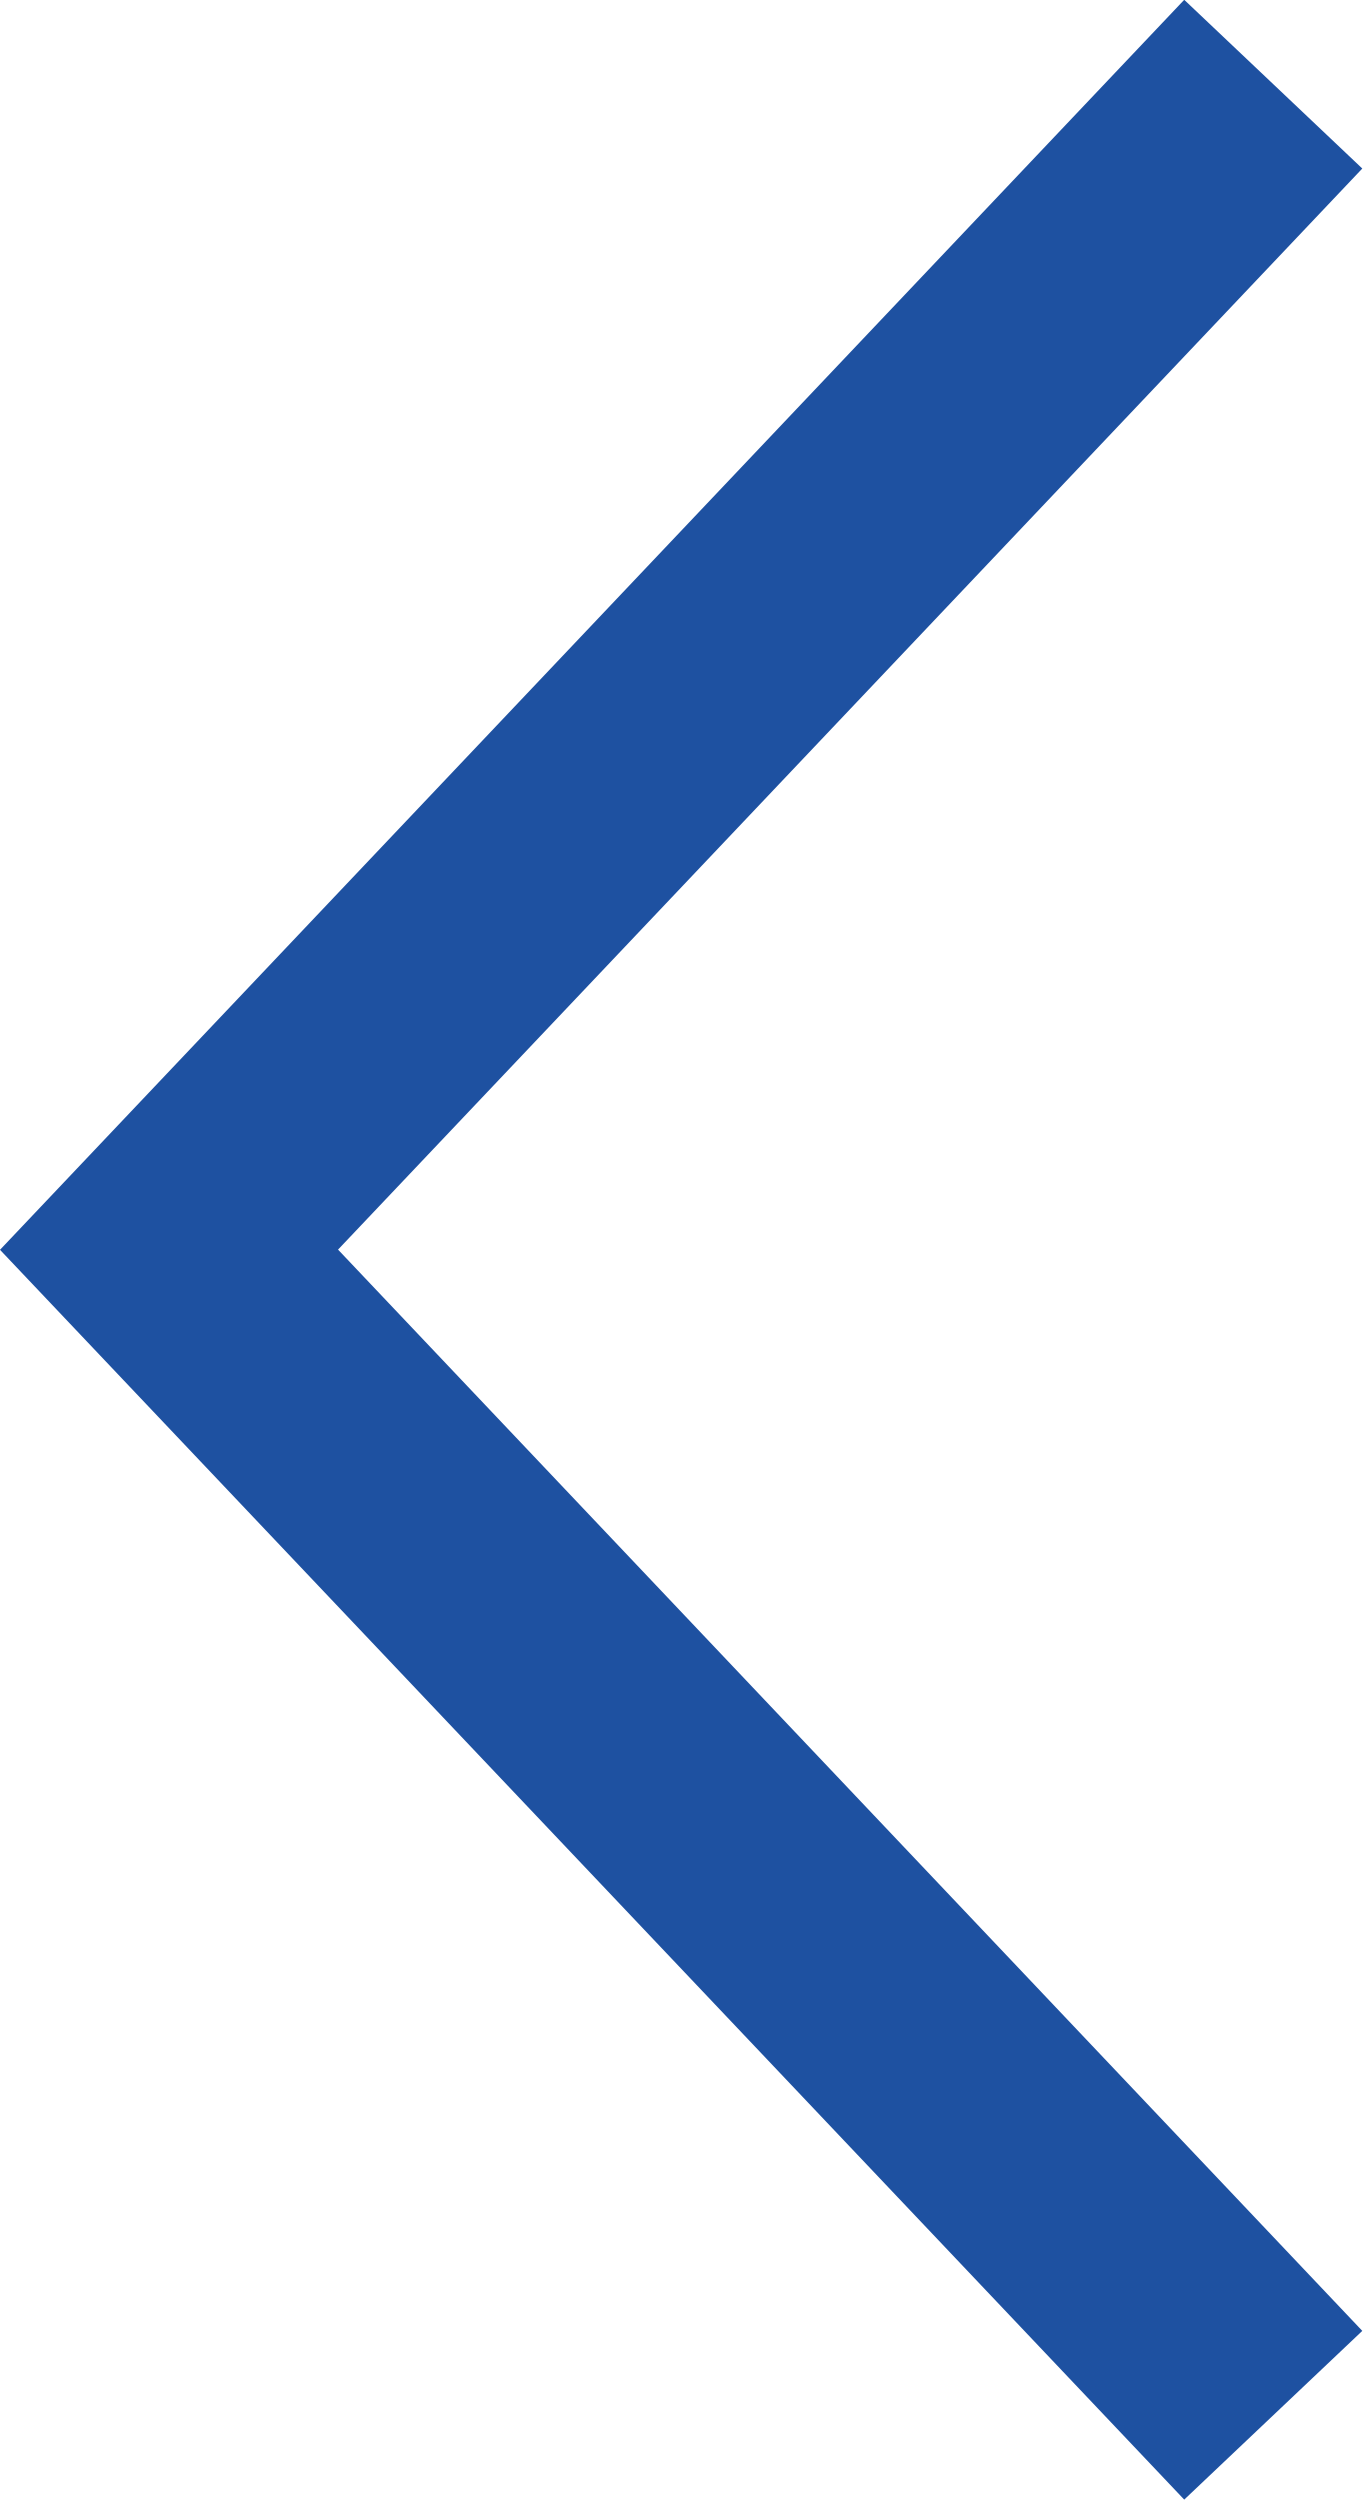
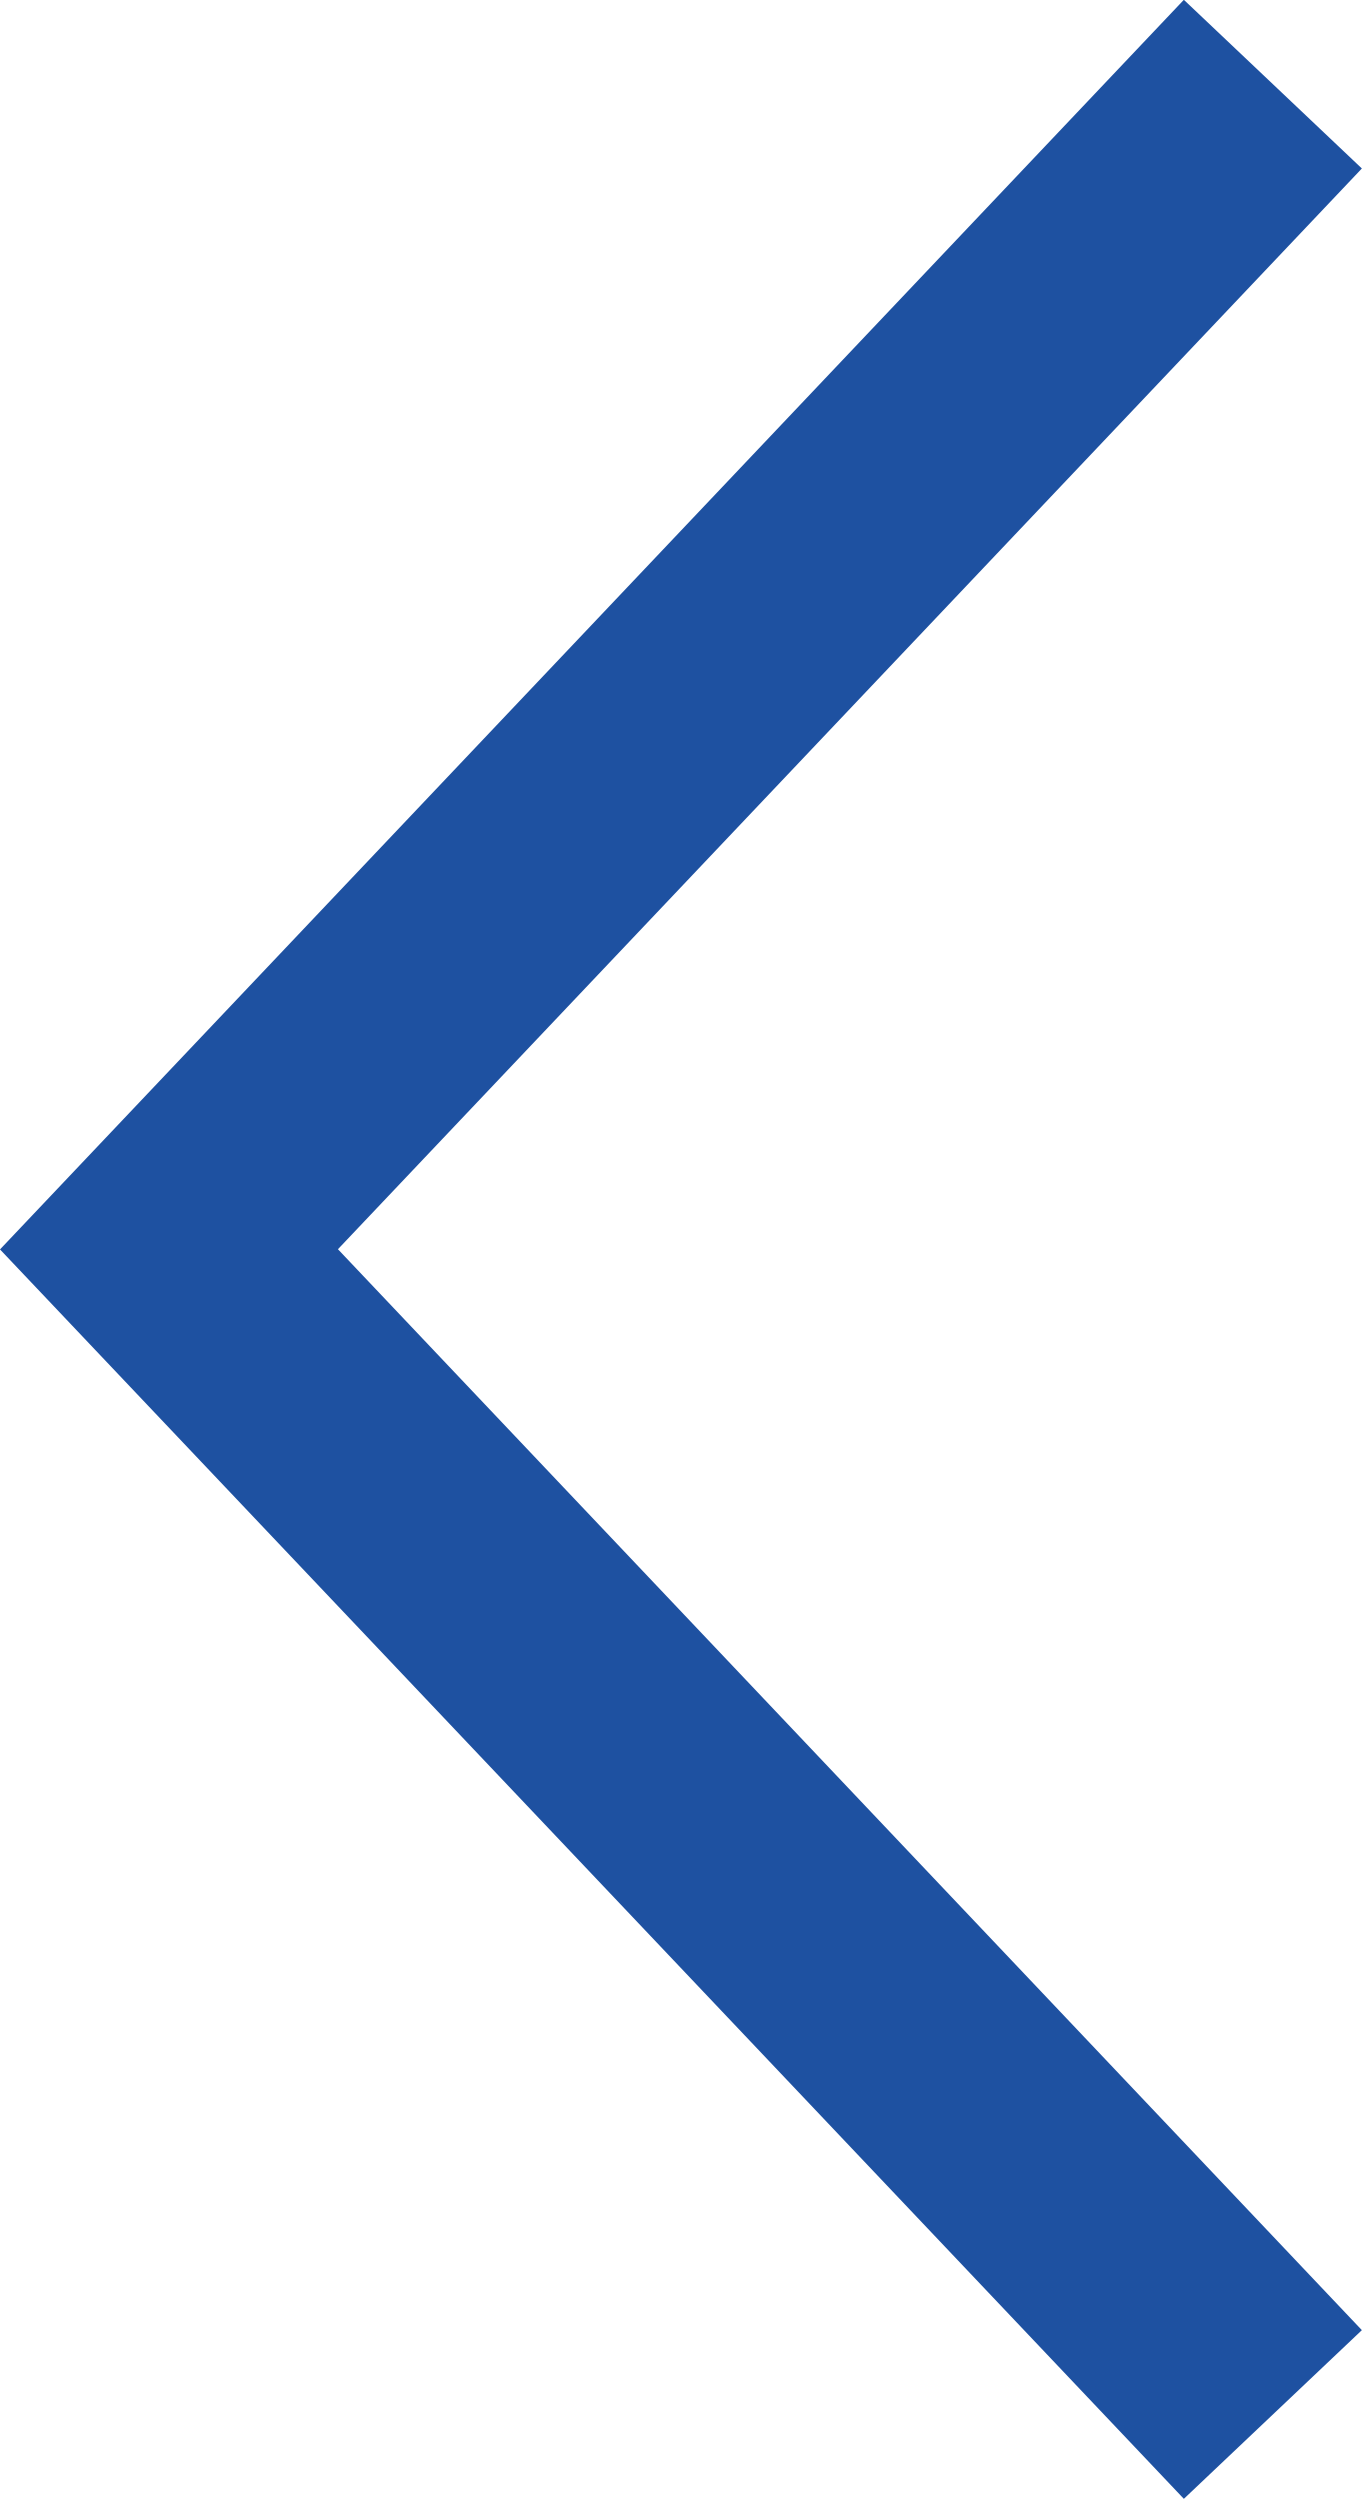
- <svg xmlns="http://www.w3.org/2000/svg" width="7" height="12.846" viewBox="0 0 7 12.846">
-   <path id="패스_5667" data-name="패스 5667" d="M35.553,565.049l6.085-6.423.915.867-5.263,5.555,5.263,5.556-.915.867Z" transform="translate(-35.553 -558.627)" fill="#1e51a1" fill-rule="evenodd" />
+ <svg xmlns="http://www.w3.org/2000/svg" width="7" height="12.85" viewBox="0 0 7 12.85">
+   <path fill="#1e51a1" fill-rule="evenodd" d="M0 6.422L6.085-.001 7 .866 1.737 6.421 7 11.977l-.915.867z" />
</svg>
